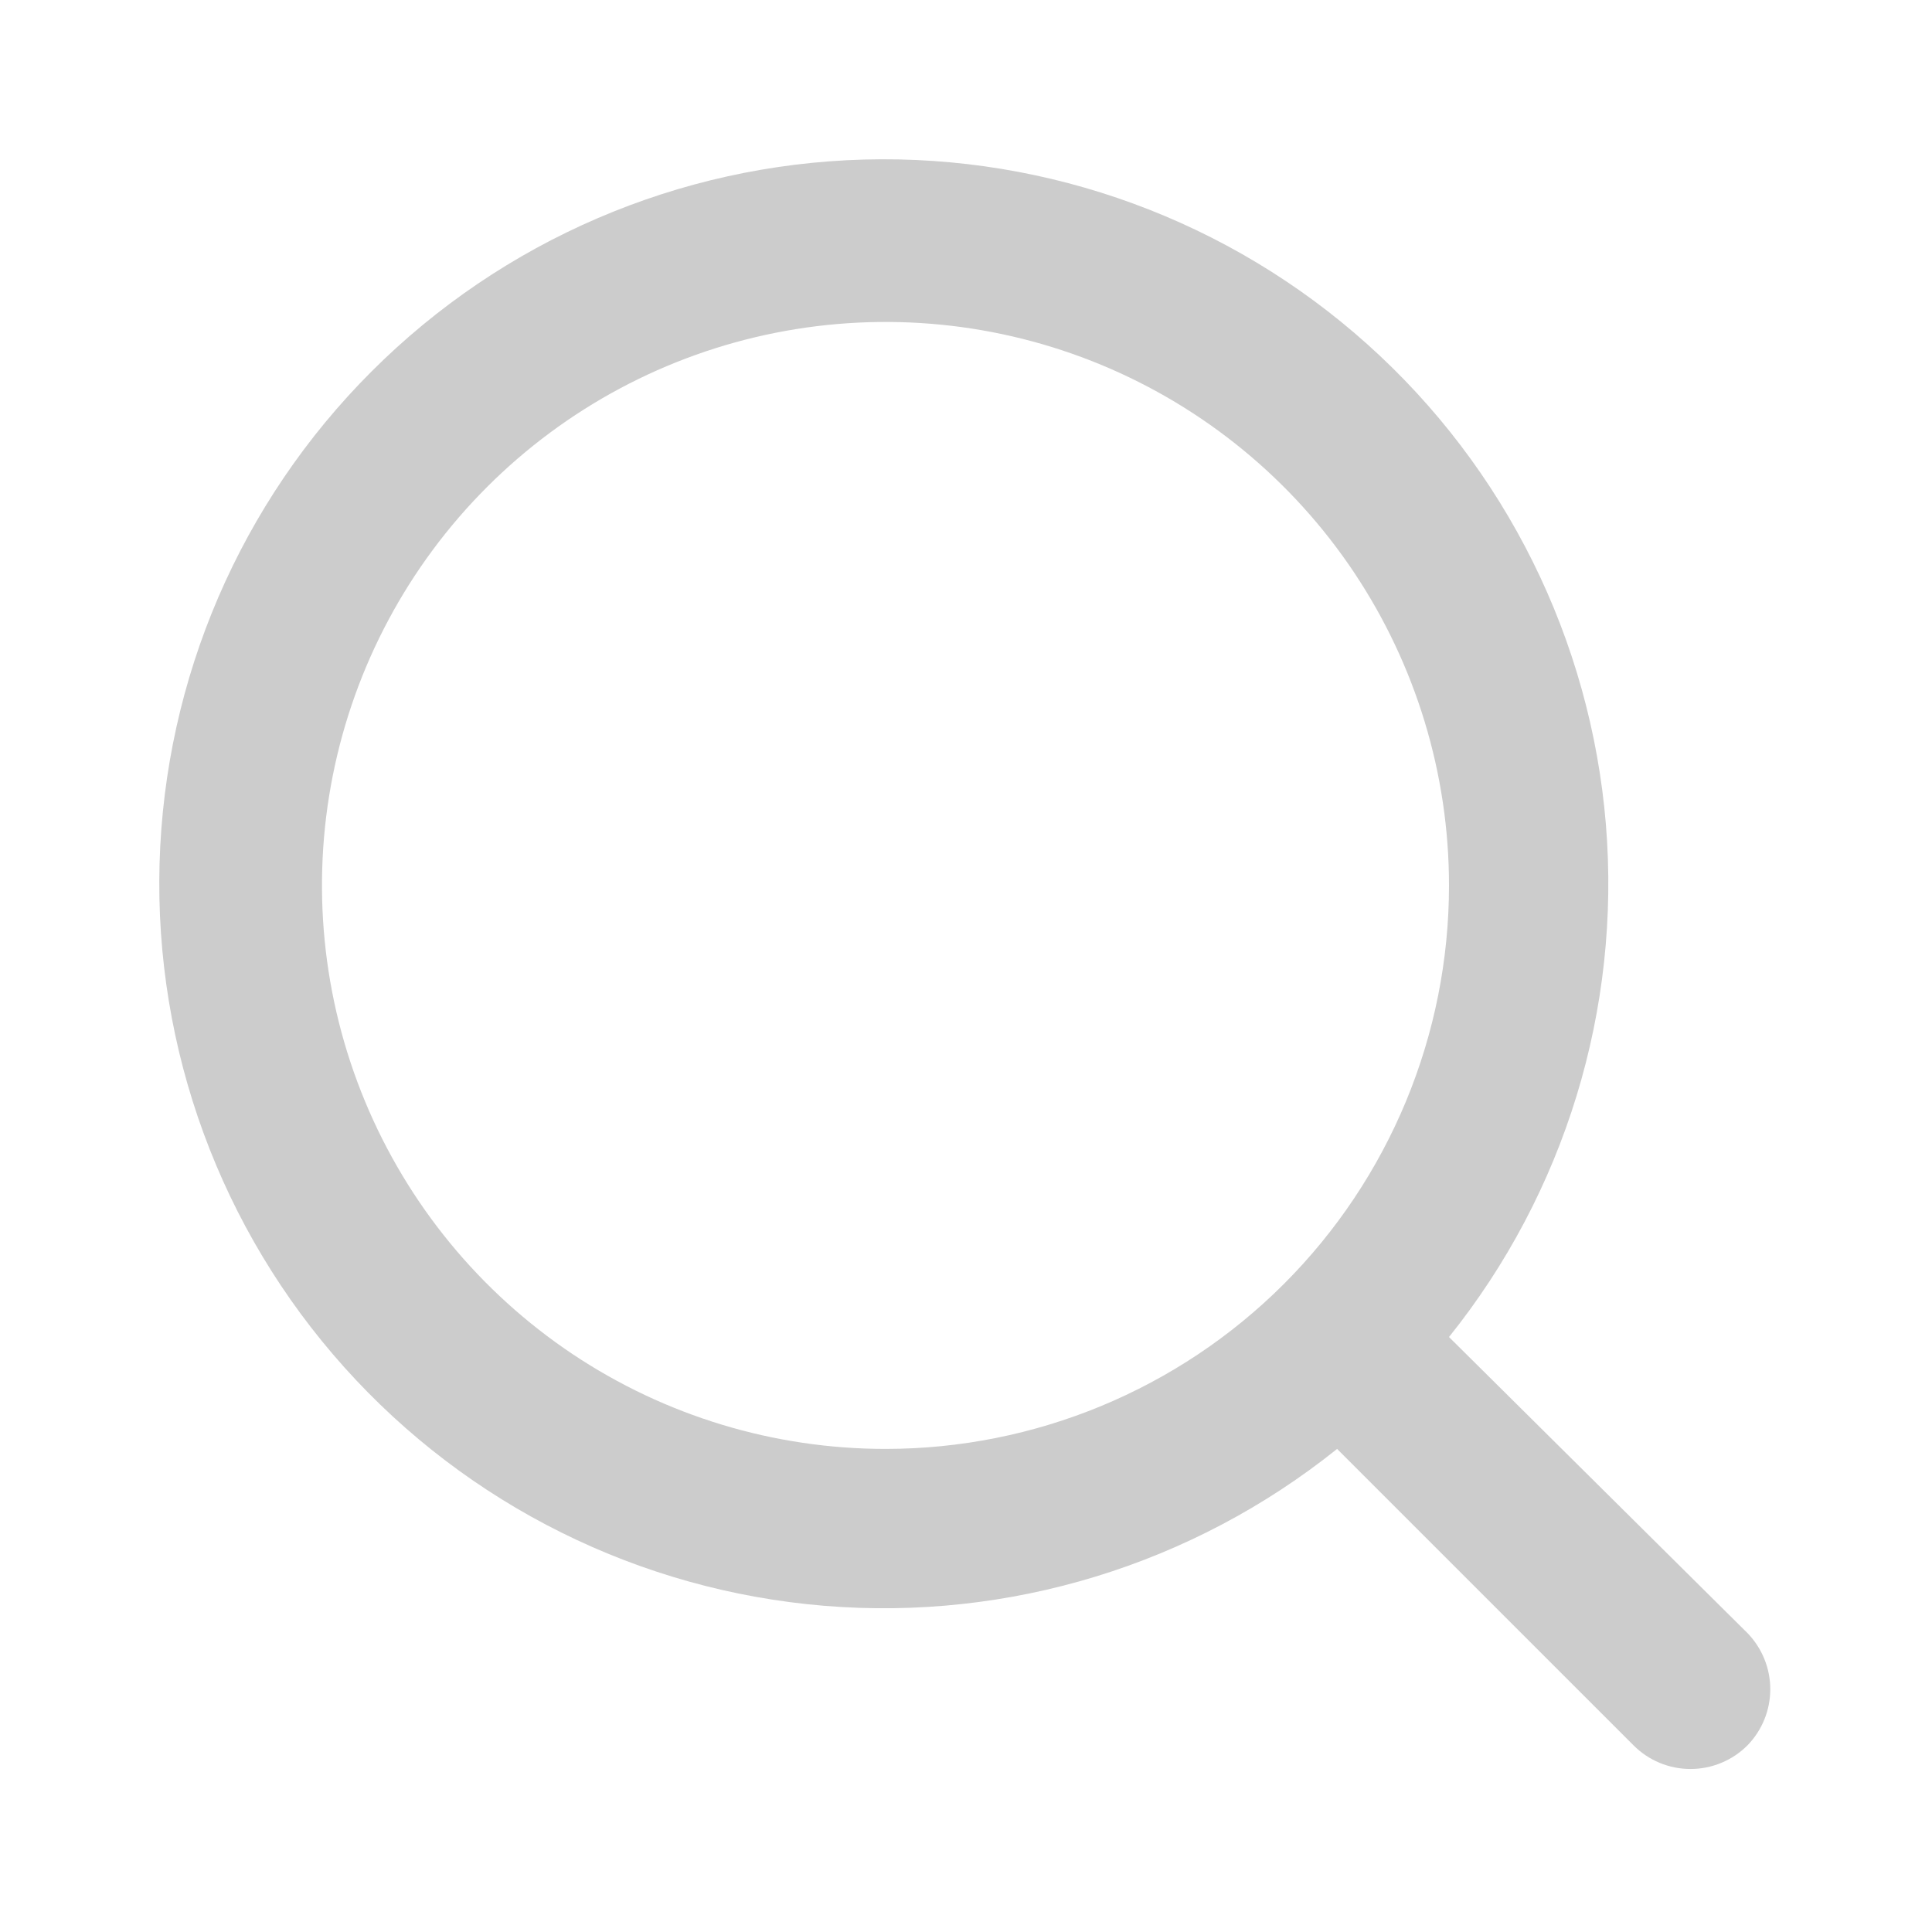
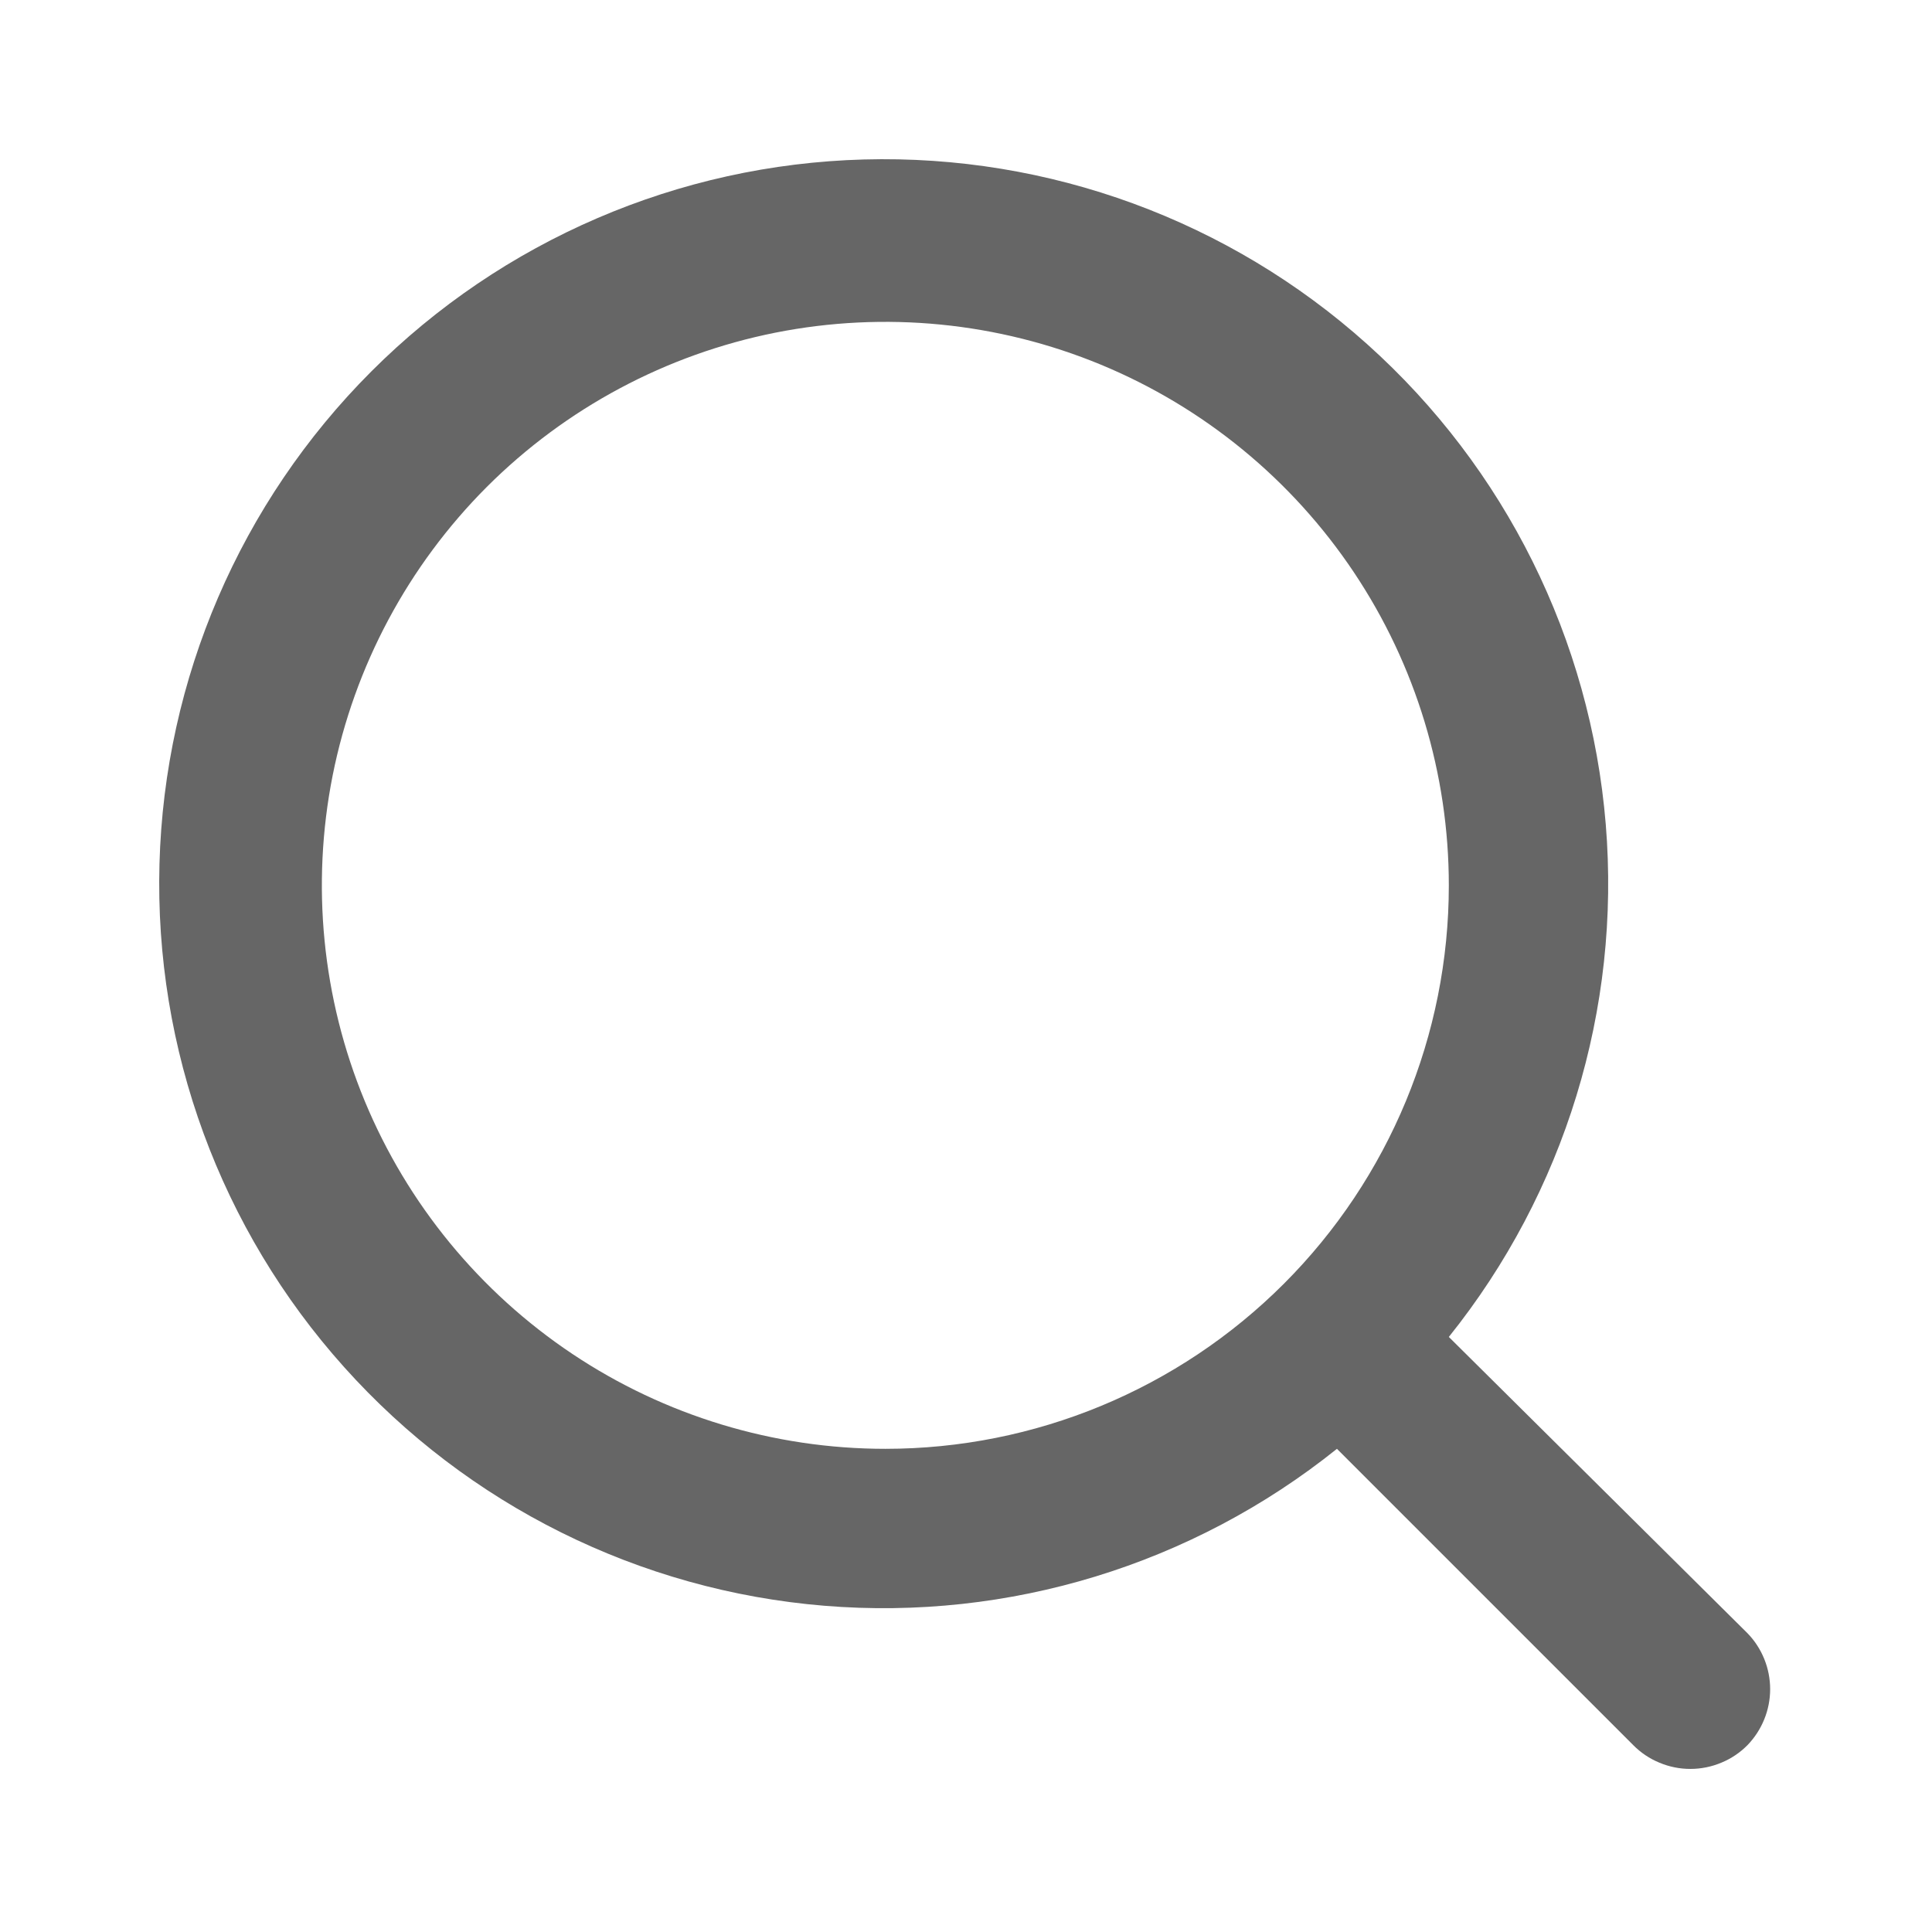
- <svg xmlns="http://www.w3.org/2000/svg" width="24" height="24" viewBox="0 0 24 24" fill="none">
-   <g opacity="0.2">
-     <path d="M21.71 20.289L18 16.609C19.44 14.814 20.137 12.535 19.949 10.241C19.76 7.947 18.7 5.812 16.985 4.276C15.271 2.74 13.034 1.919 10.733 1.982C8.432 2.045 6.243 2.987 4.615 4.615C2.987 6.242 2.045 8.431 1.982 10.732C1.919 13.033 2.74 15.271 4.277 16.985C5.813 18.699 7.947 19.759 10.241 19.948C12.535 20.137 14.814 19.439 16.61 17.999L20.29 21.679C20.383 21.773 20.494 21.848 20.615 21.898C20.737 21.949 20.868 21.975 21 21.975C21.132 21.975 21.263 21.949 21.384 21.898C21.506 21.848 21.617 21.773 21.71 21.679C21.89 21.493 21.991 21.244 21.991 20.984C21.991 20.725 21.89 20.476 21.71 20.289ZM11 17.999C9.615 17.999 8.262 17.589 7.111 16.82C5.96 16.05 5.063 14.957 4.533 13.678C4.003 12.399 3.864 10.992 4.134 9.634C4.404 8.276 5.071 7.029 6.05 6.05C7.029 5.071 8.276 4.404 9.634 4.134C10.992 3.864 12.4 4.002 13.679 4.532C14.958 5.062 16.051 5.959 16.82 7.11C17.589 8.262 18 9.615 18 10.999C18 12.856 17.262 14.636 15.95 15.949C14.637 17.262 12.856 17.999 11 17.999Z" fill="black" />
+ <svg xmlns="http://www.w3.org/2000/svg" width="22" height="22" viewBox="0 0 22 22" fill="none">
+   <g opacity="0.6">
+     <path d="M19.899 18.598L16.498 15.224C17.818 13.578 18.458 11.489 18.285 9.386C18.112 7.283 17.14 5.327 15.568 3.919C13.997 2.51 11.946 1.758 9.837 1.816C7.728 1.873 5.721 2.737 4.229 4.229C2.737 5.721 1.873 7.728 1.816 9.837C1.758 11.946 2.51 13.997 3.919 15.568C5.327 17.14 7.283 18.112 9.386 18.285C11.489 18.458 13.578 17.818 15.224 16.498L18.598 19.872C18.683 19.958 18.784 20.026 18.896 20.072C19.008 20.119 19.127 20.143 19.248 20.143C19.369 20.143 19.489 20.119 19.601 20.072C19.713 20.026 19.814 19.958 19.899 19.872C20.064 19.701 20.157 19.472 20.157 19.235C20.157 18.997 20.064 18.768 19.899 18.598ZM10.082 16.498C8.813 16.498 7.572 16.122 6.517 15.417C5.462 14.712 4.639 13.71 4.153 12.537C3.668 11.365 3.541 10.075 3.788 8.83C4.036 7.585 4.647 6.442 5.544 5.544C6.442 4.647 7.585 4.036 8.83 3.788C10.075 3.541 11.365 3.668 12.537 4.153C13.71 4.639 14.712 5.462 15.417 6.517C16.122 7.572 16.498 8.813 16.498 10.082C16.498 11.784 15.822 13.416 14.619 14.619C13.416 15.822 11.784 16.498 10.082 16.498Z" fill="black" />
  </g>
</svg>
